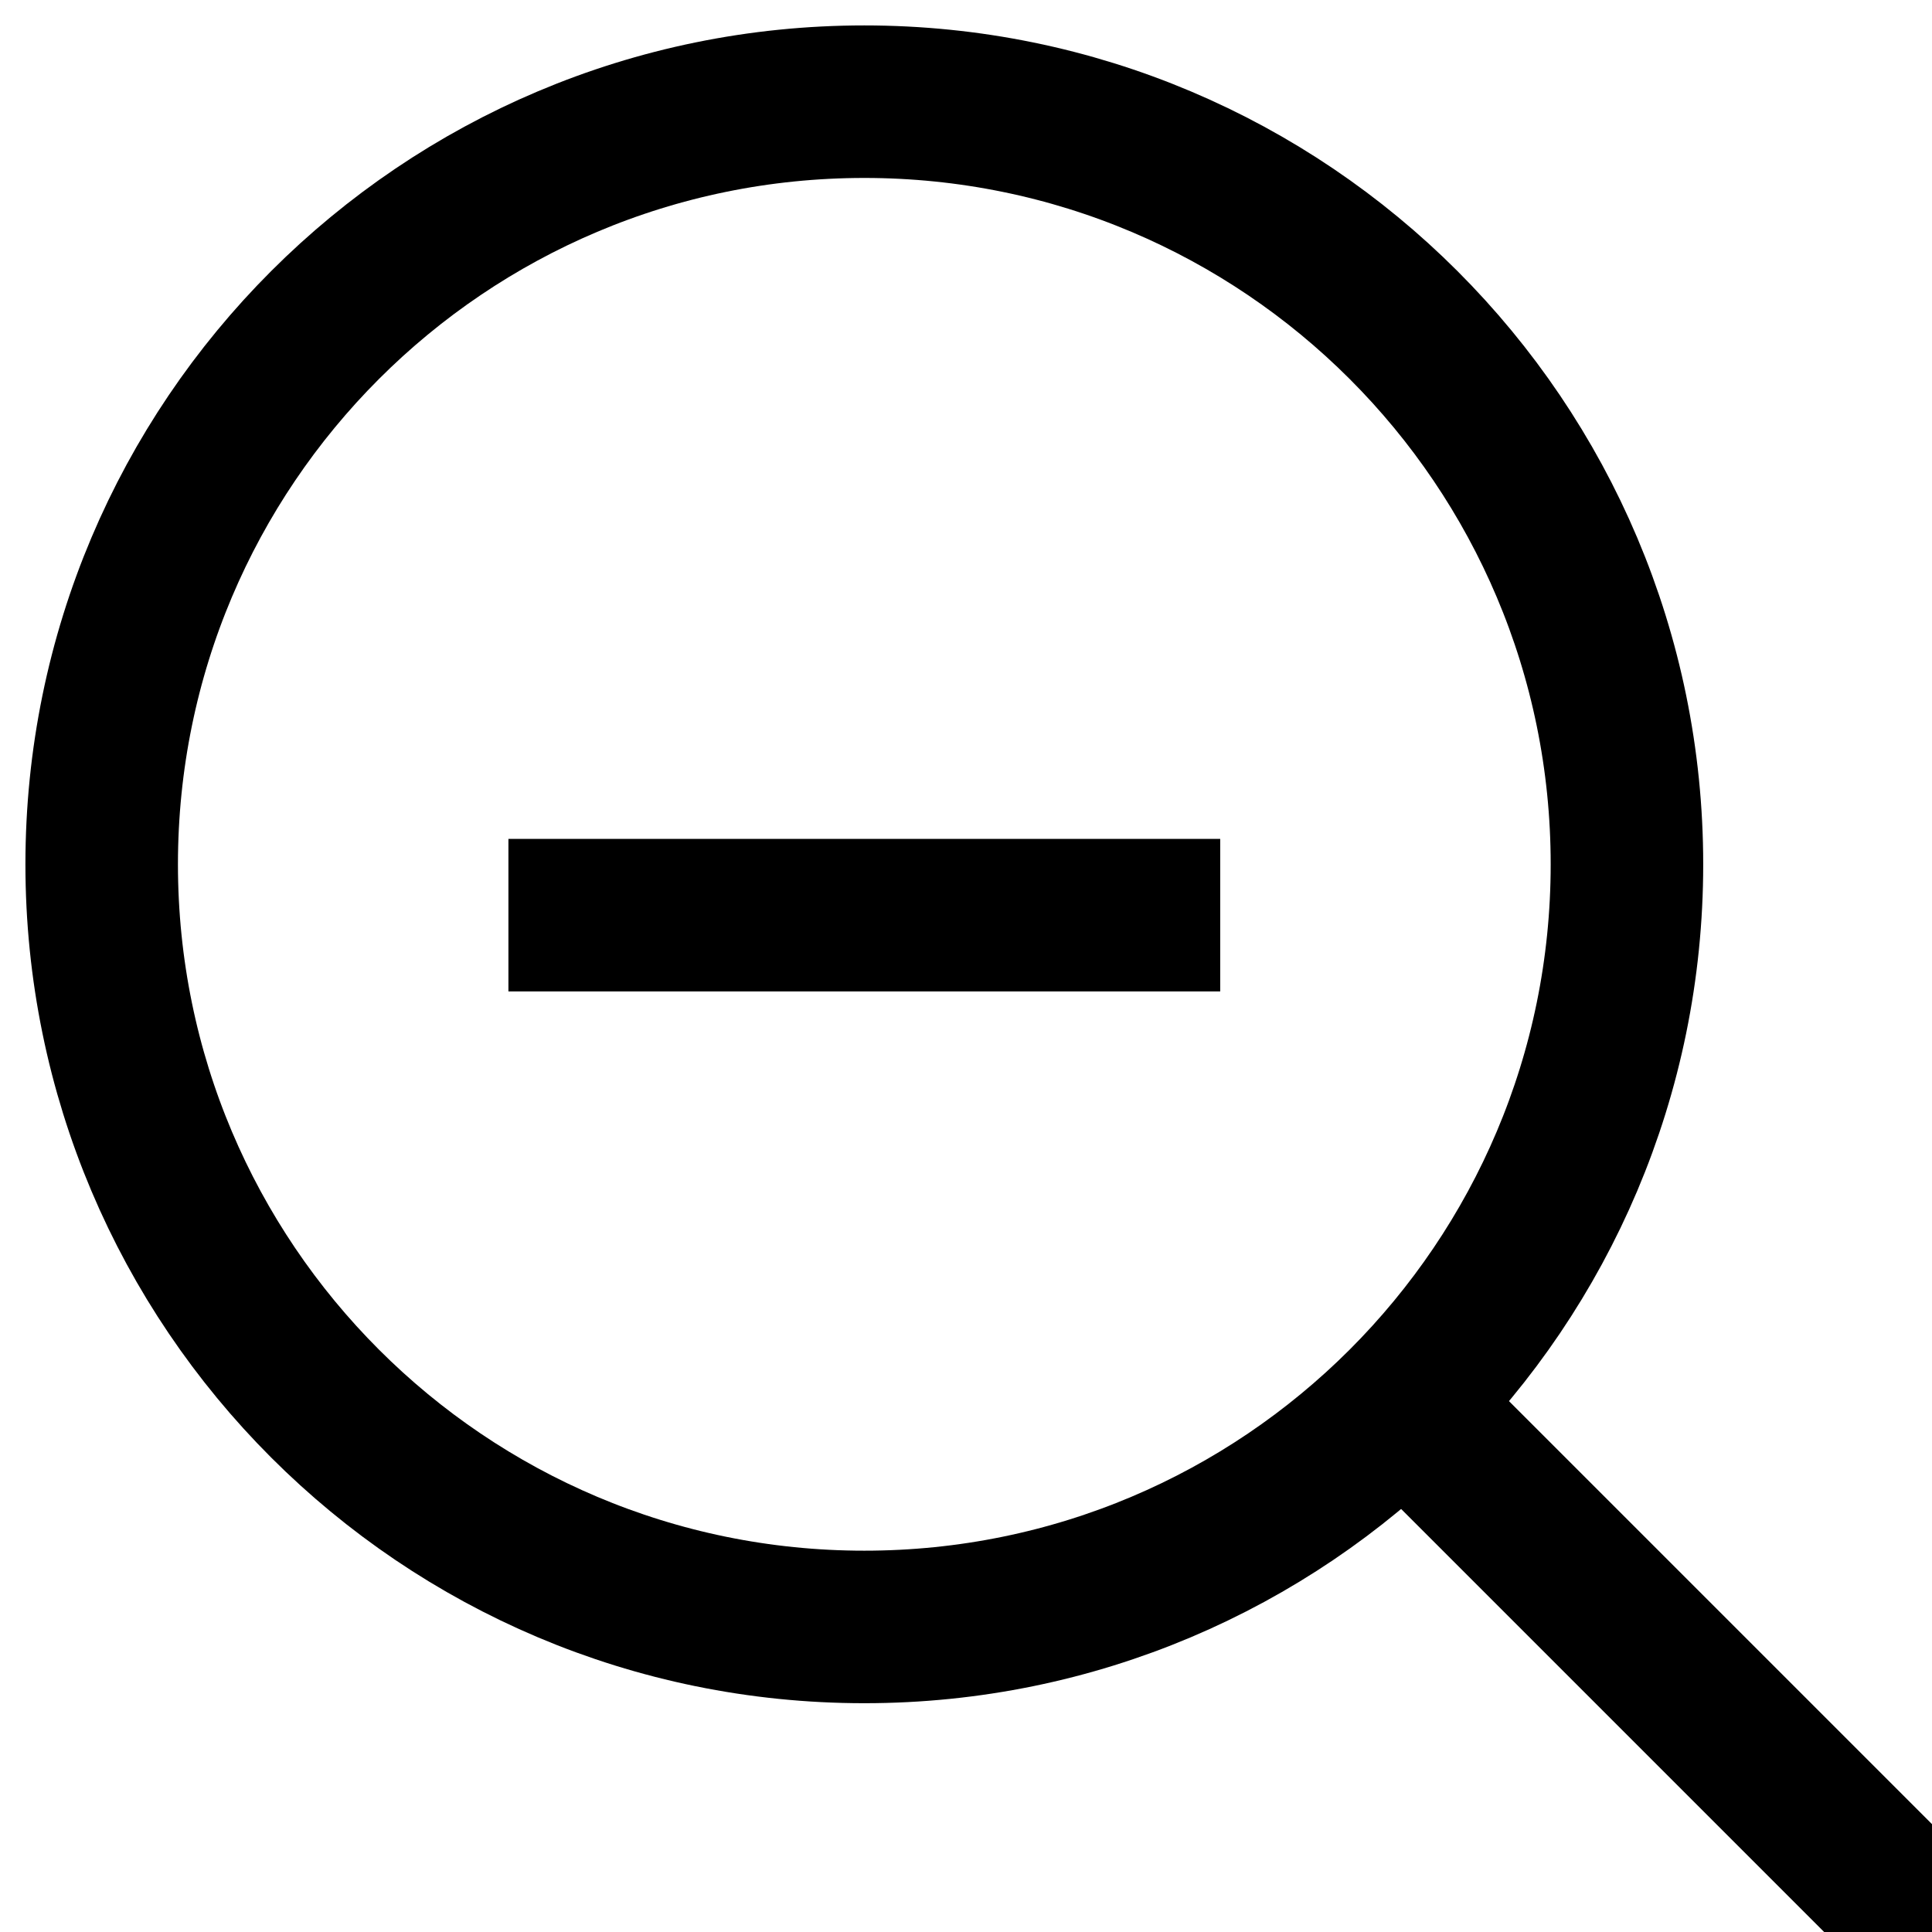
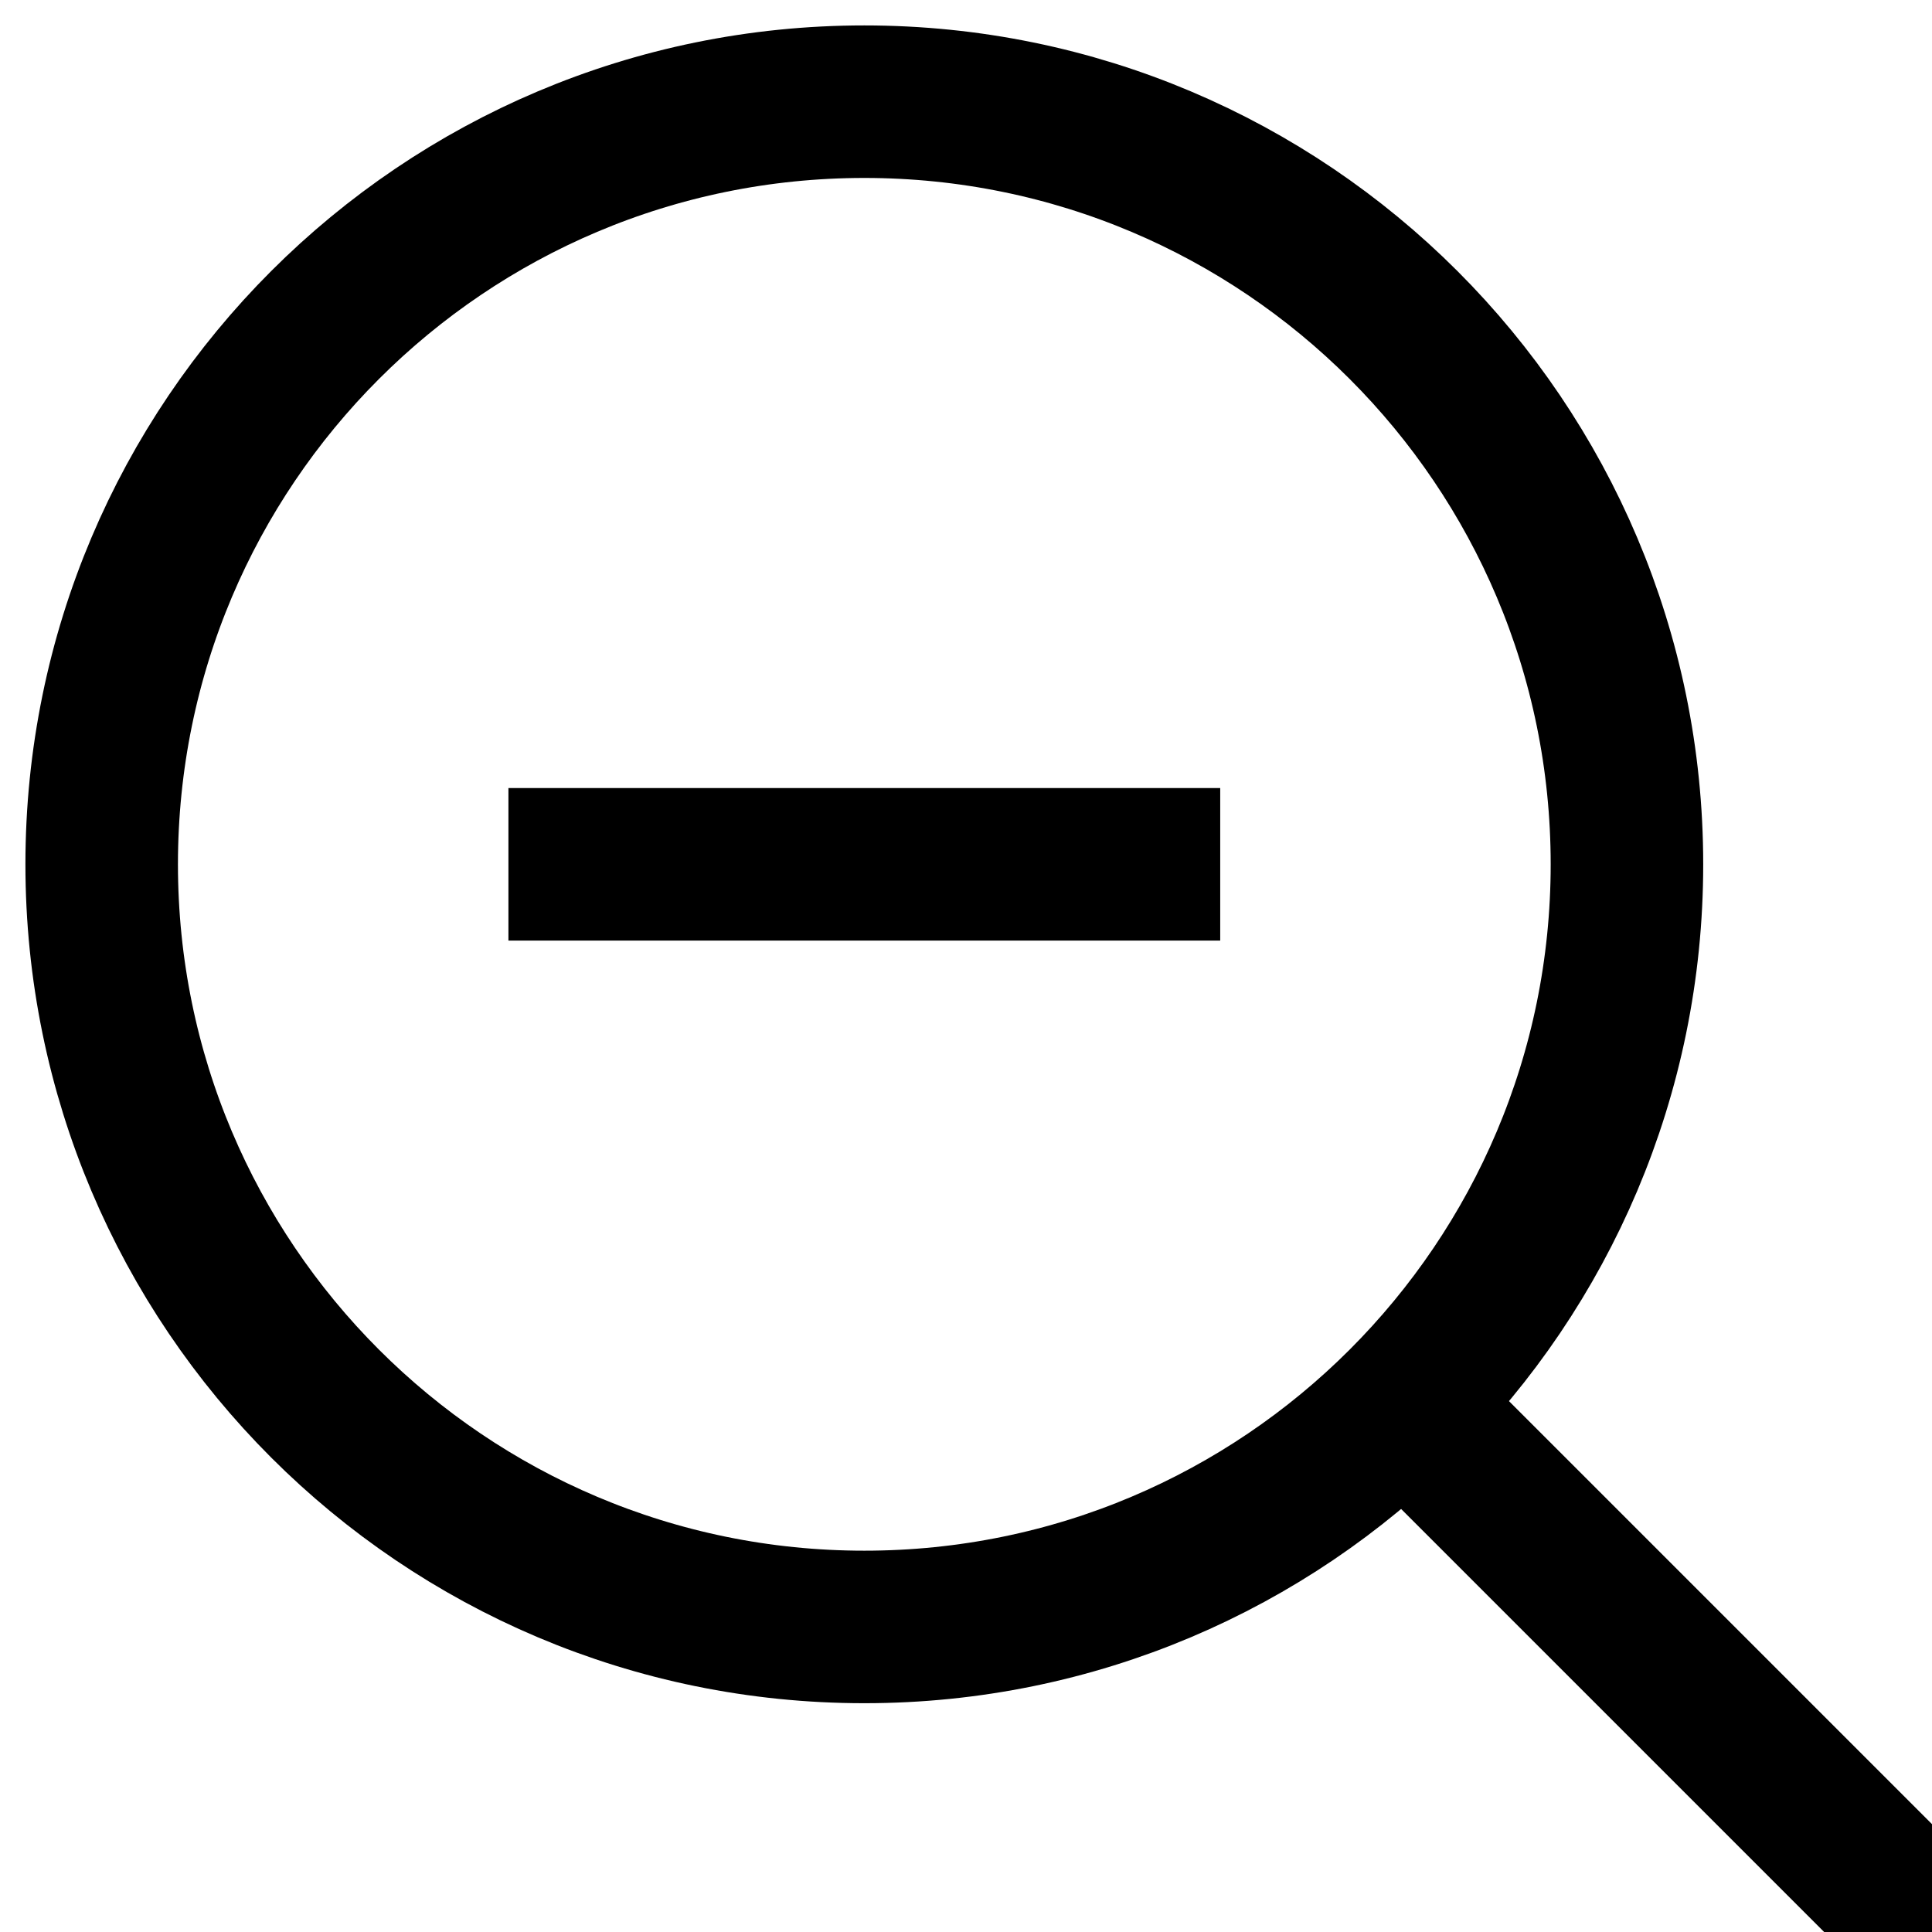
<svg xmlns="http://www.w3.org/2000/svg" version="1.1" width="19px" height="19px" viewBox="0 0 19 19">
  <circle cx="8.5" cy="8.5" r="7.5" stroke="#000000" stroke-width="1.5" fill-opacity="0" />
-   <line x1="5" y1="9" x2="12" y2="9" stroke="#000000" stroke-width="1.5" />
+   <line x1="5" y1="8.5" x2="12" y2="8.5" stroke="#000000" stroke-width="1.5" />
  <line x1="14" y1="14" x2="19" y2="19" stroke="#000000" stroke-width="1.5" />
</svg>
